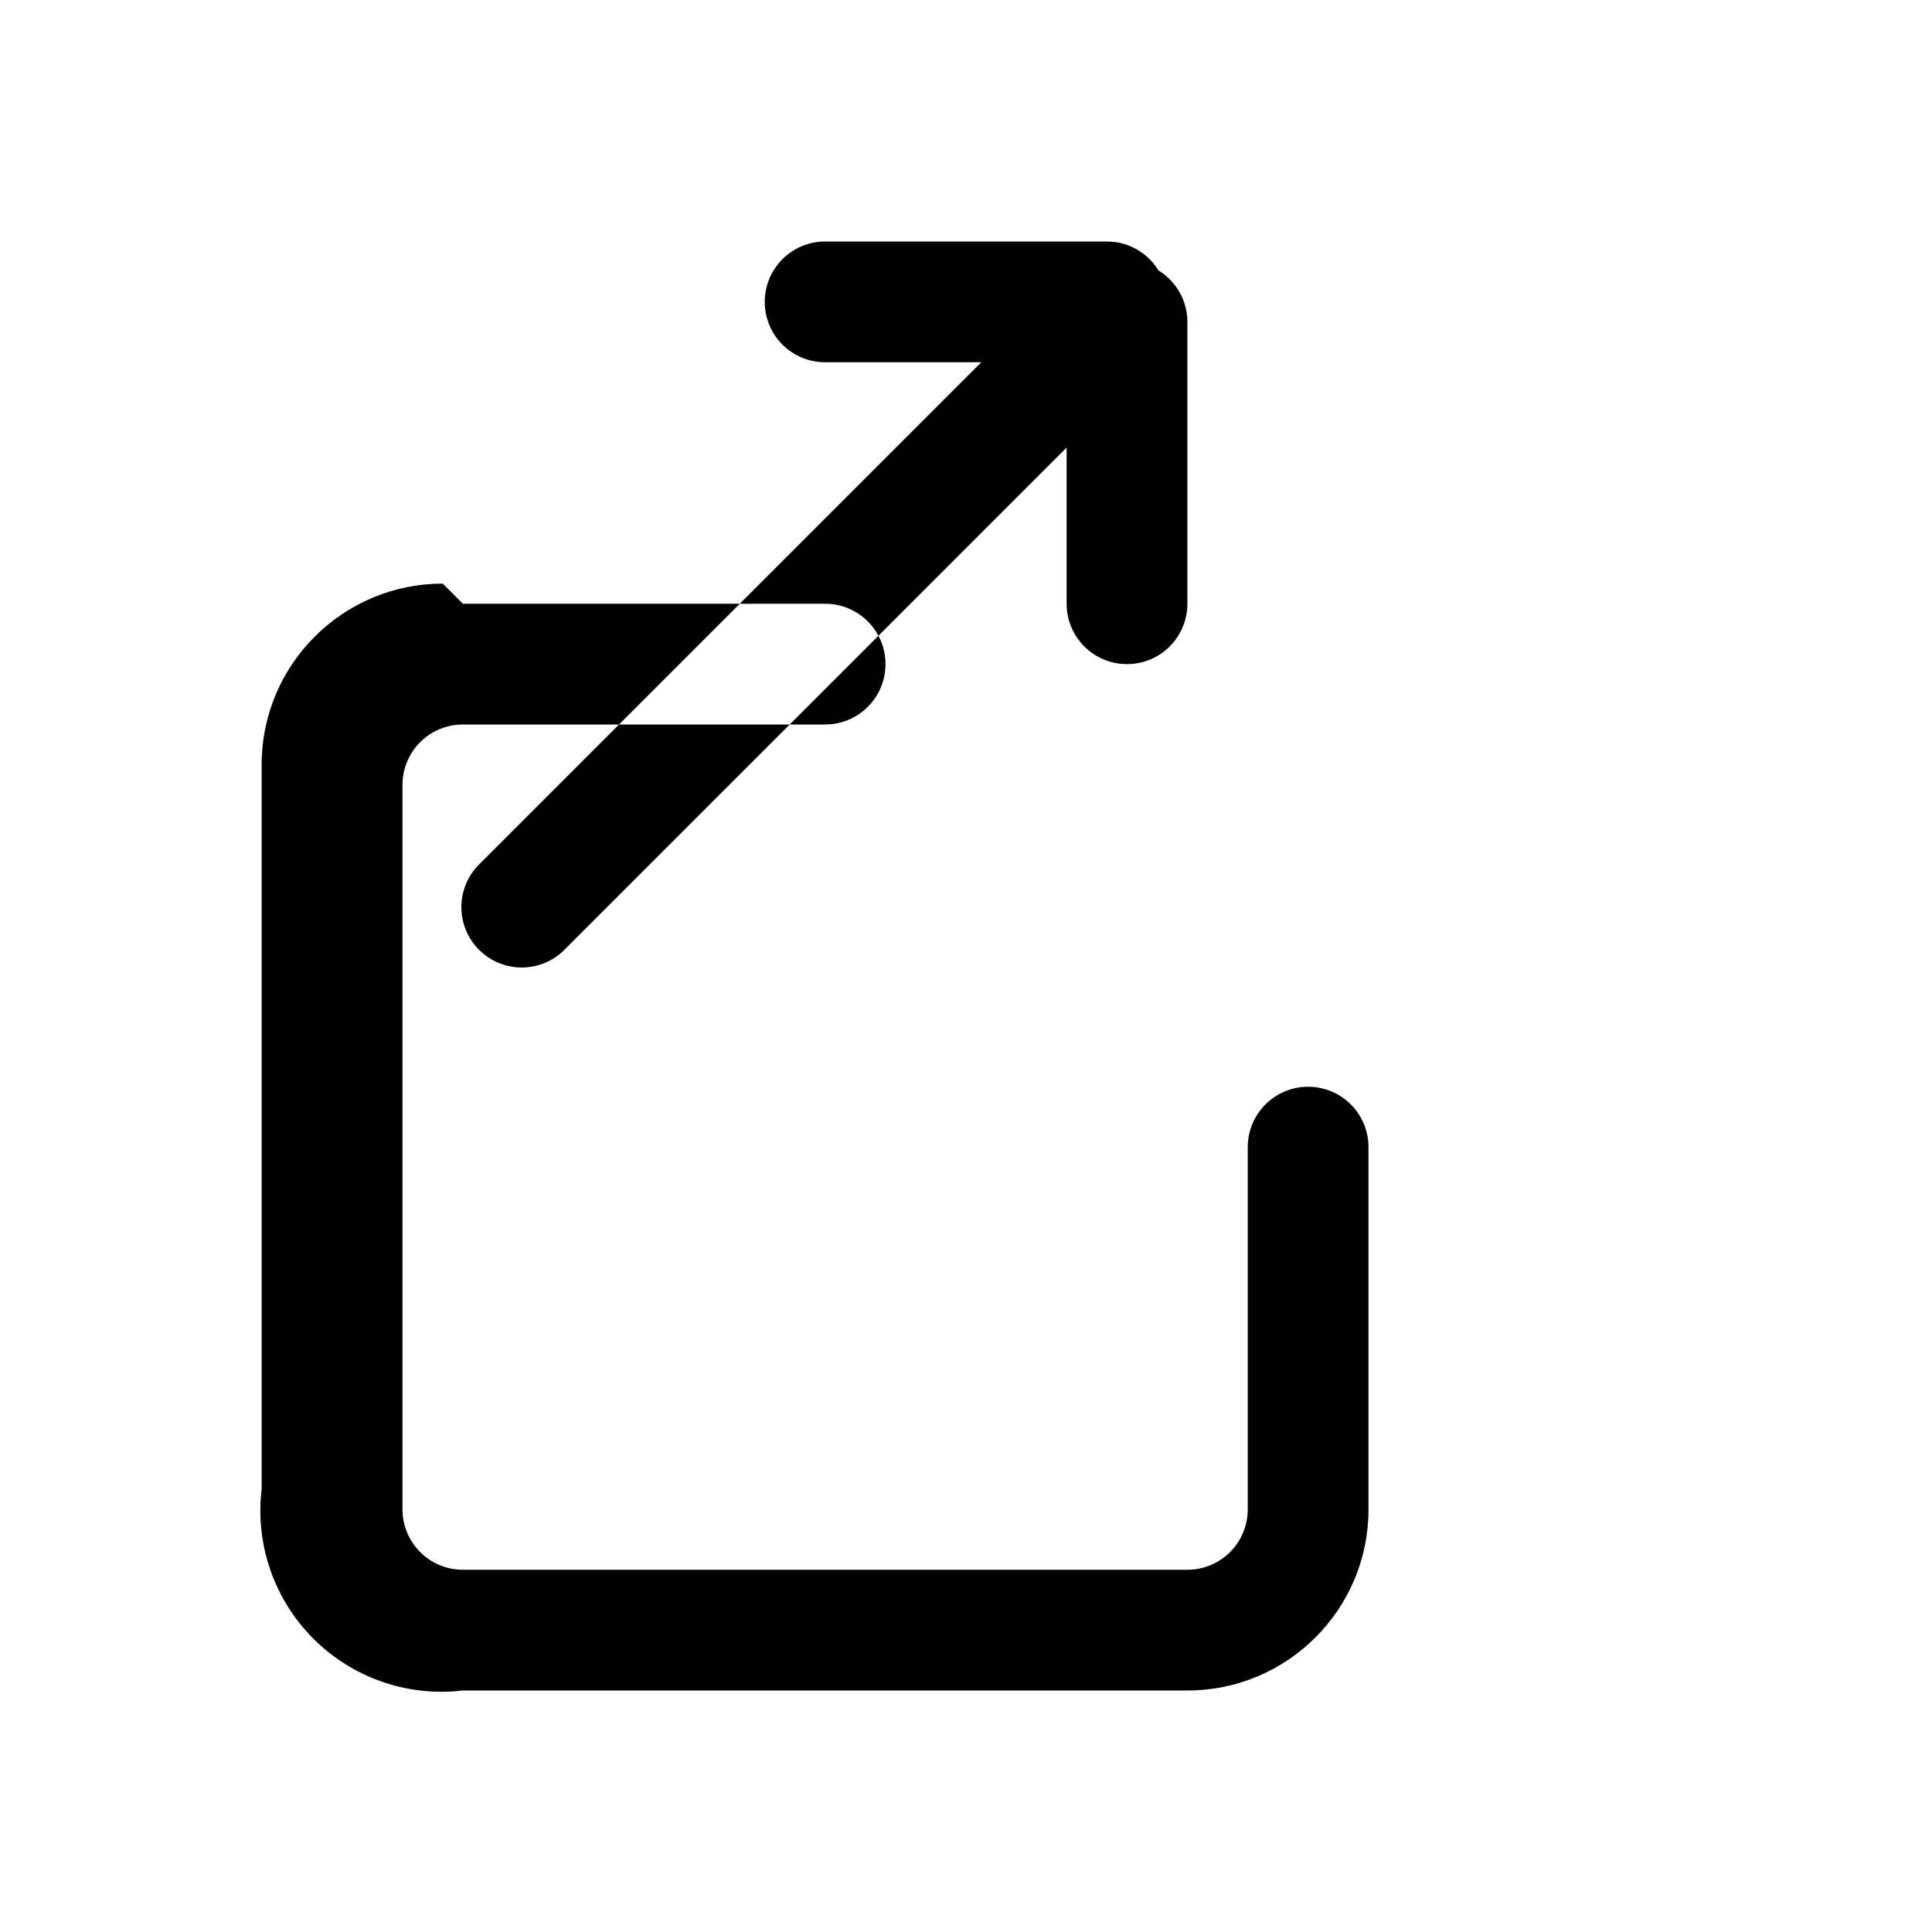
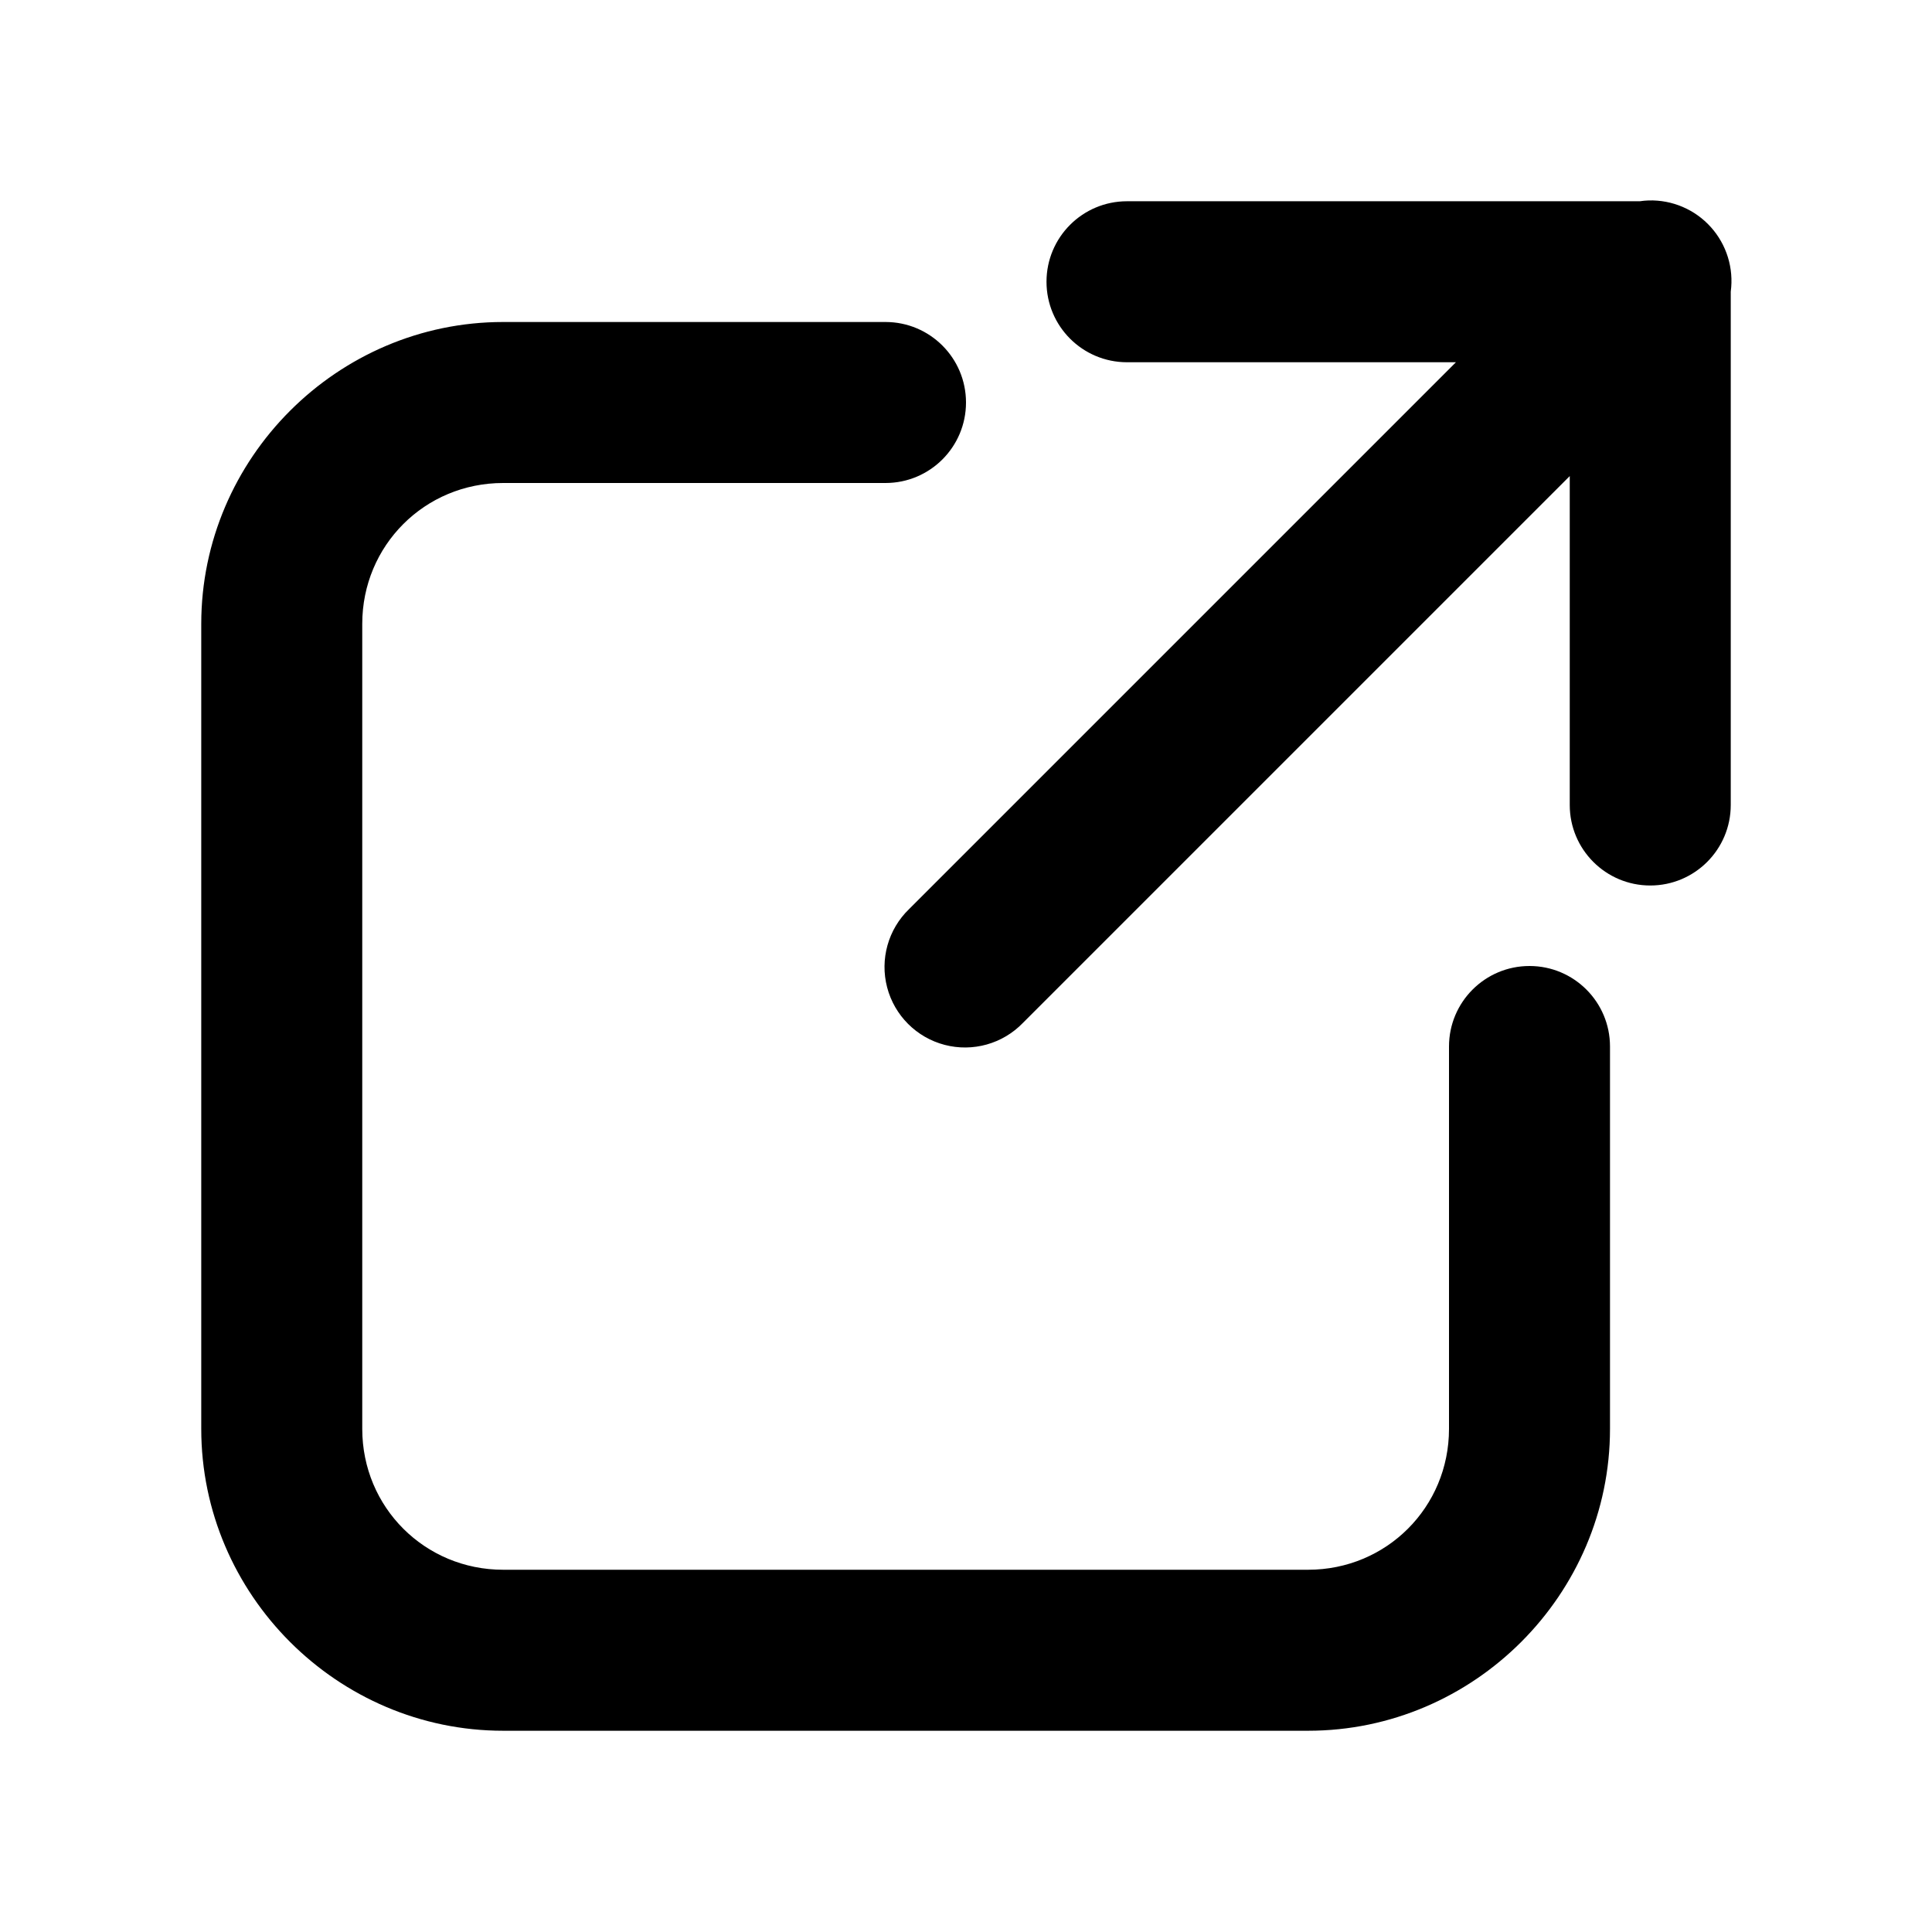
- <svg xmlns="http://www.w3.org/2000/svg" viewBox="0 0 24 24">
-   <path fill="currentColor" d="M14 3.25a.75.75 0 0 1 .75.75v3.5a.75.75 0 0 1-1.5 0V5.56l-6.22 6.22a.75.75 0 1 1-1.06-1.06l6.22-6.22h-1.94a.75.75 0 0 1 0-1.5h3.5a.75.75 0 0 1 .75.75Zm-8.5 4a2.25 2.25 0 0 0-2.25 2.25v9A2.25 2.25 0 0 0 5.75 21h9A2.25 2.25 0 0 0 17 18.75v-4.5a.75.75 0 0 0-1.5 0v4.5a.75.75 0 0 1-.75.75h-9a.75.75 0 0 1-.75-.75v-9a.75.75 0 0 1 .75-.75h4.5a.75.75 0 0 0 0-1.5h-4.5Z" />
+ <svg xmlns="http://www.w3.org/2000/svg" viewBox="0 0 48 48">
+   <path fill="currentColor" d="M 40.961 4.98 A 2 2 0 0 0 40.74 5 L 28 5 A 2 2 0 1 0 28 9 L 36.172 9 L 22.586 22.586 A 2 2 0 1 0 25.414 25.414 L 39 11.828 L 39 20 A 2 2 0 1 0 43 20 L 43 7.246 A 2 2 0 0 0 40.961 4.98 z M 12.5 8 C 8.383 8 5 11.383 5 15.5 L 5 35.5 C 5 39.617 8.383 43 12.5 43 L 32.5 43 C 36.617 43 40 39.617 40 35.5 L 40 26 A 2 2 0 1 0 36 26 L 36 35.5 C 36 37.447 34.447 39 32.5 39 L 12.5 39 C 10.553 39 9 37.447 9 35.5 L 9 15.5 C 9 13.553 10.553 12 12.5 12 L 22 12 A 2 2 0 1 0 22 8 L 12.5 8 z" />
</svg>
